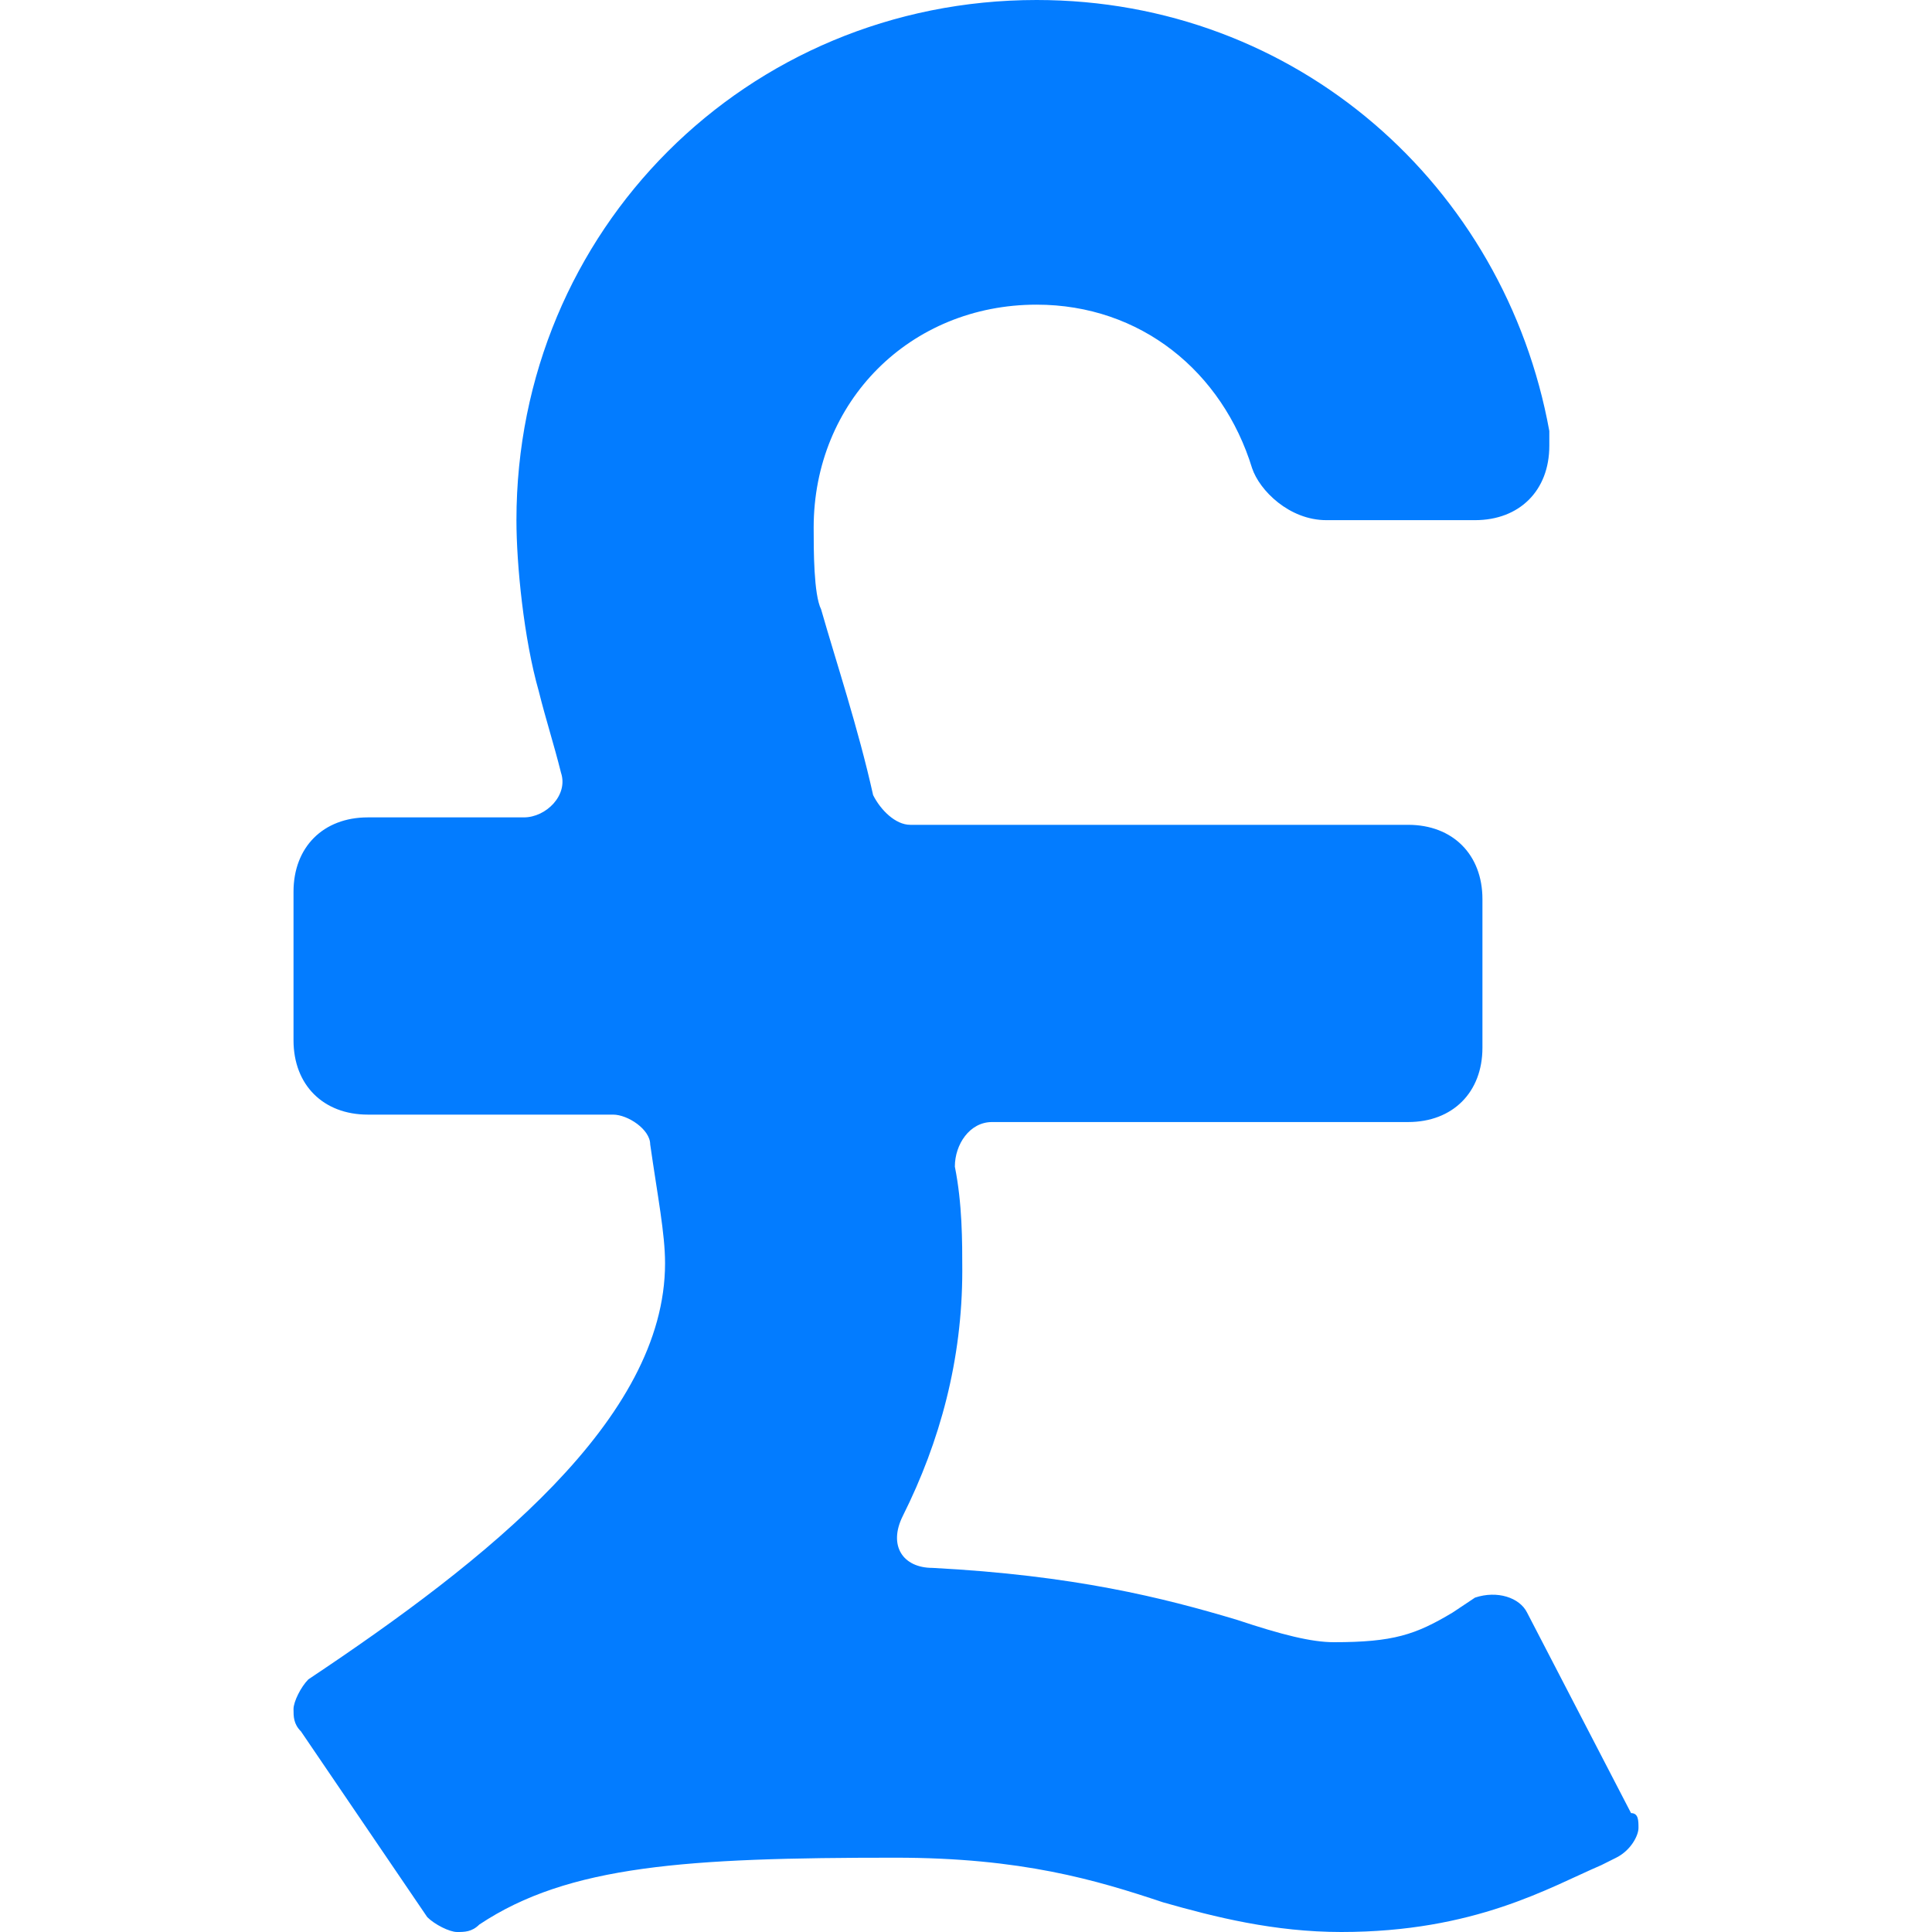
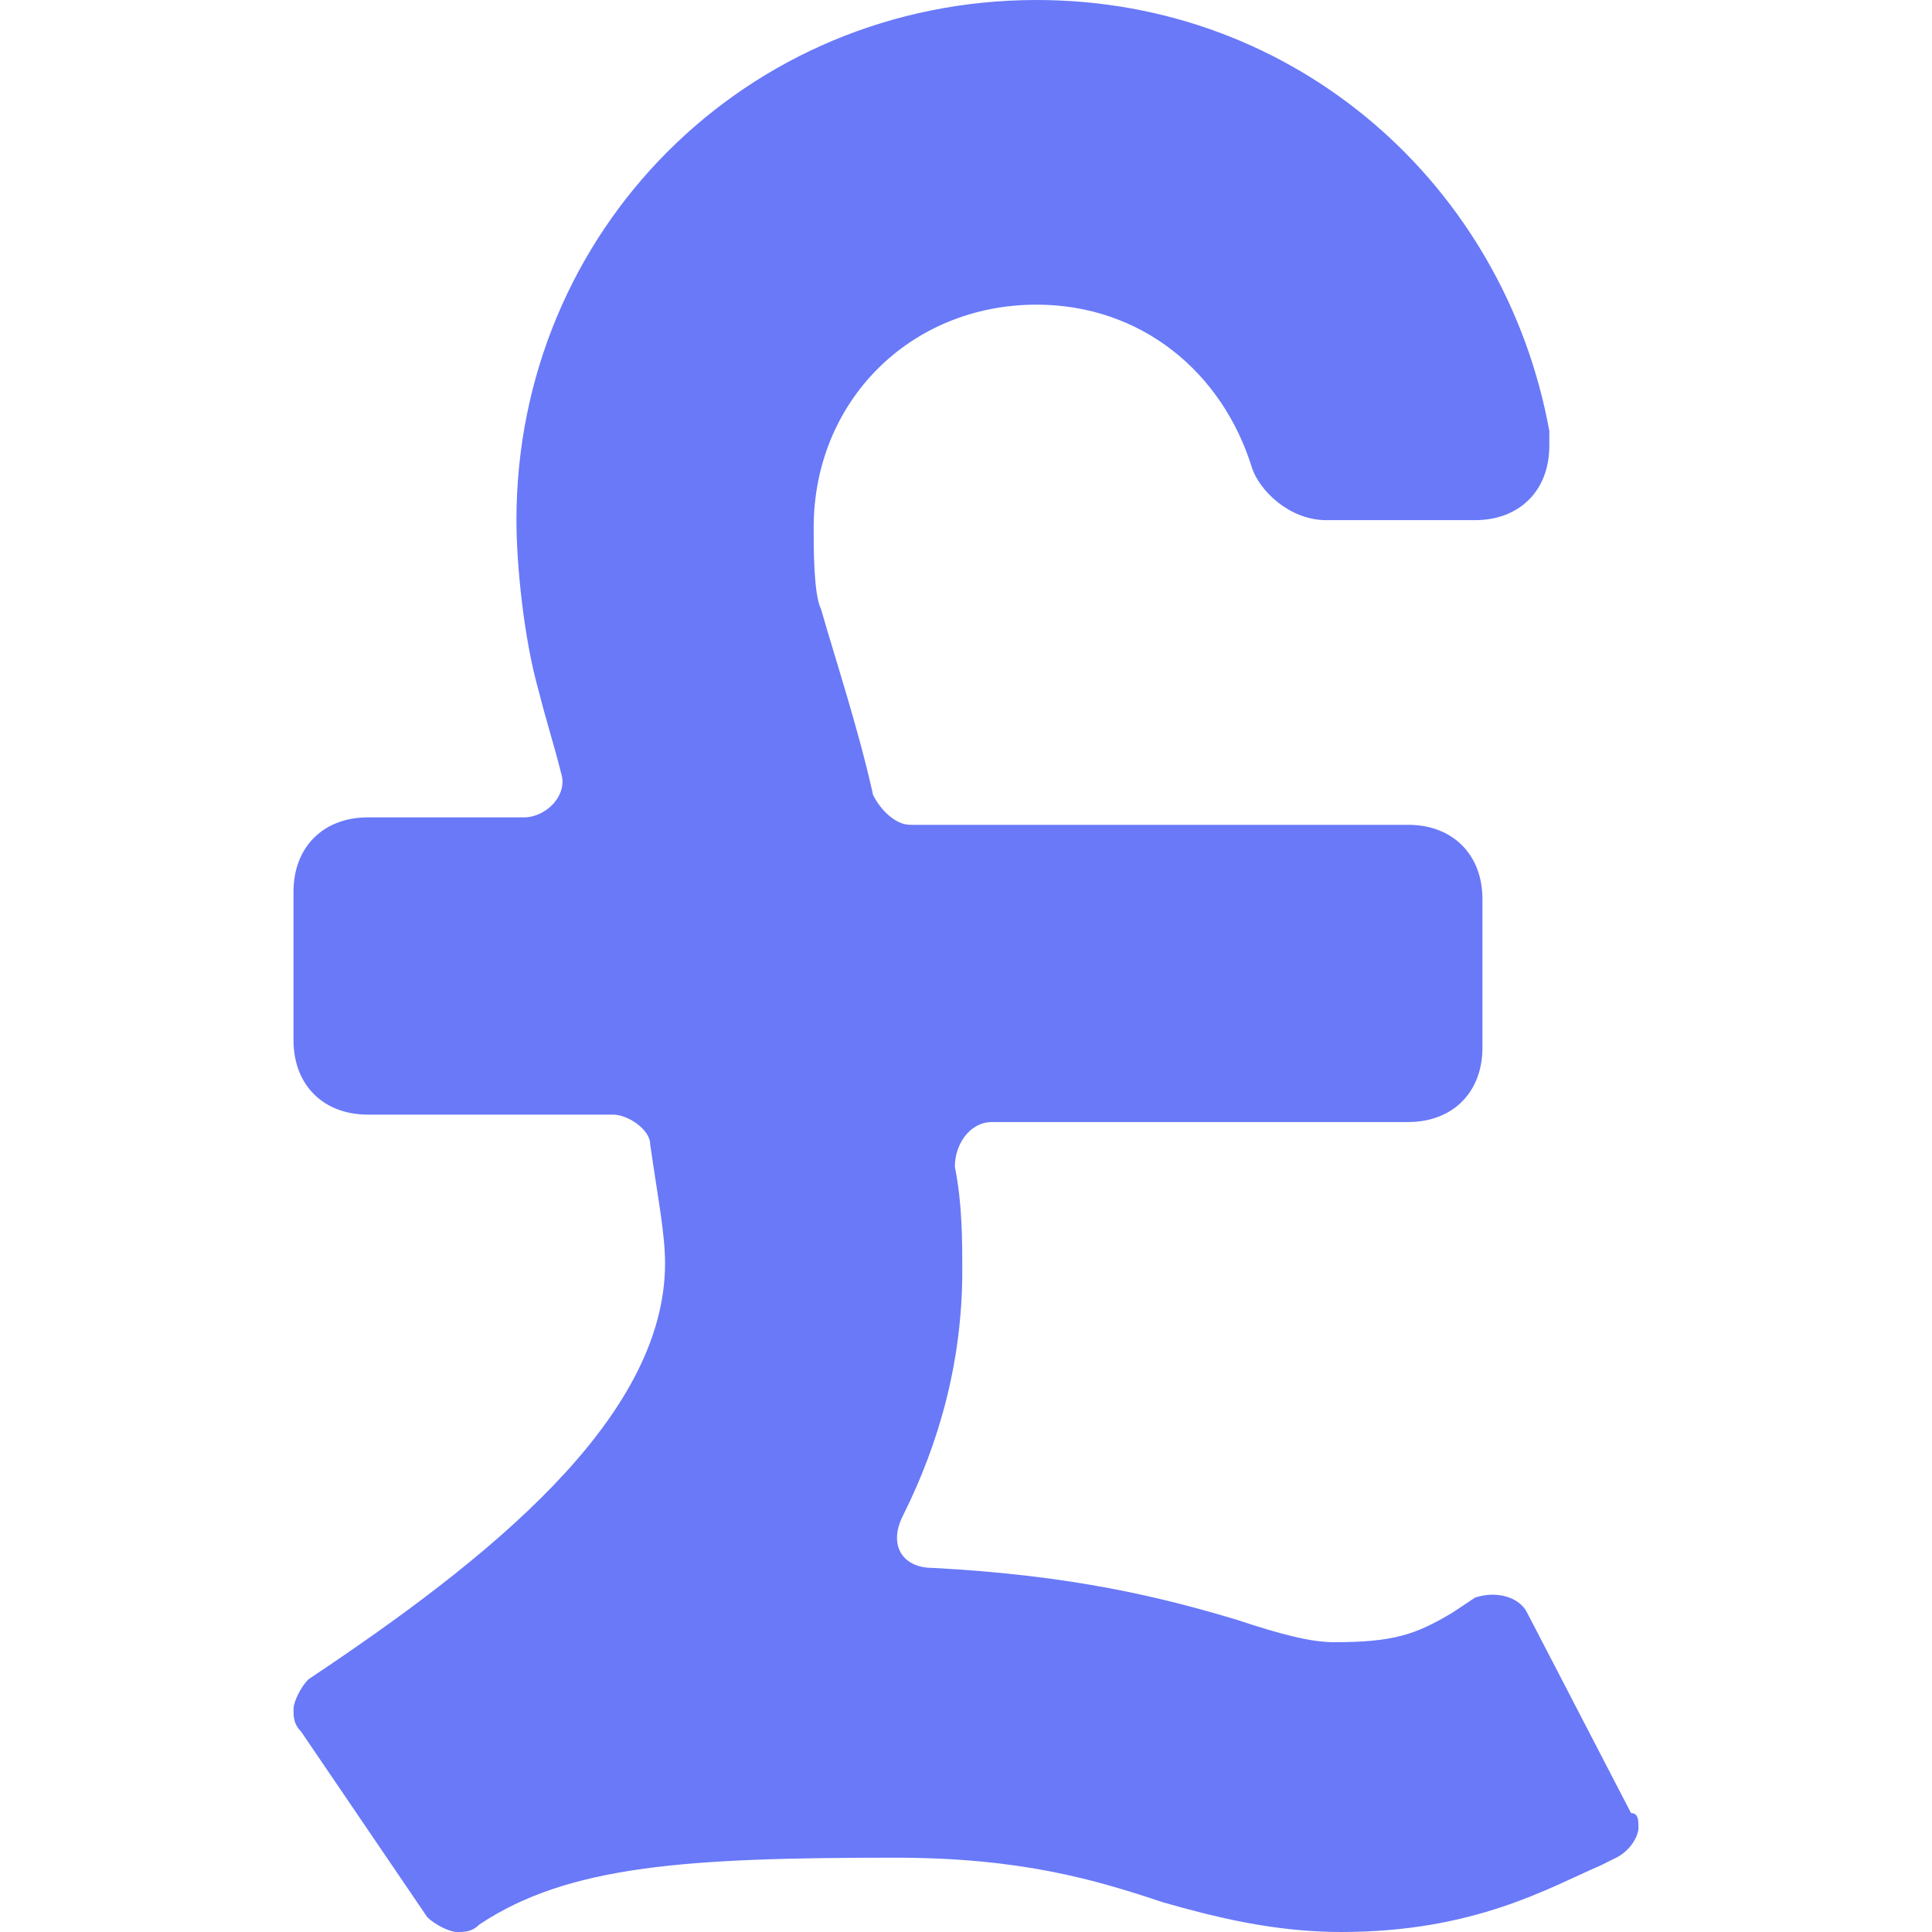
<svg xmlns="http://www.w3.org/2000/svg" version="1.1" viewBox="0 0 26 26" enable-background="new 0 0 26 26" width="512px" height="512px">
  <g>
-     <path d="m17.85,7h2c0.6,0 1-0.4 1-1 0-0.1 0-0.1 0-0.2-0.6-3.3-3.4-5.8-6.9-5.8-3.9,0-7,3.1-7,7 0,0.6 0.1,1.6 0.3,2.3 0.1,0.4 0.2,0.7 0.3,1.1 0.1,0.3-0.2,0.6-0.5,0.6h-2.1c-0.6,0-1,0.4-1,1v2c0,0.6 0.4,1 1,1h3.3c0.2,0 0.5,0.2 0.5,0.4 0.1,0.7 0.2,1.2 0.2,1.6 0,2.1-2.4,4-4.8,5.6-0.1,0.1-0.2,0.3-0.2,0.4s0,0.2 0.1,0.3l1.7,2.5c0.1,0.1 0.3,0.2 0.4,0.2s0.2,0 0.3-0.1c1.2-0.8 2.8-0.9 5.6-0.9 1.7,0 2.7,0.3 3.6,0.6 0.7,0.2 1.5,0.4 2.4,0.4 1.8,0 2.8-0.6 3.5-0.9l.2-.1c0.2-0.1 0.3-0.3 0.3-0.4s0-0.2-0.1-0.2l-1.4-2.7c-0.1-0.2-0.4-0.3-0.7-0.2l-.3,.2c-0.5,0.3-0.8,0.4-1.6,0.4-0.3,0-0.7-0.1-1.3-0.3-1-0.3-2.2-0.6-4.1-0.7-0.4,0-0.6-0.3-0.4-0.7 0.5-1 0.8-2.1 0.8-3.3 0-0.4 0-0.9-0.1-1.4 0-0.3 0.2-0.6 0.5-0.6h5.6c0.6,0 1-0.4 1-1v-2c0-0.6-0.4-1-1-1h-6.7c-0.2,0-0.4-0.2-0.5-0.4-0.2-0.9-0.5-1.8-0.7-2.5-0.1-0.2-0.1-0.8-0.1-1.1 0-1.7 1.3-3 3-3 1.4,0 2.5,0.9 2.9,2.2 0.1,0.3 0.5,0.7 1,0.7z" fill="#037cff" />
+     <path d="m17.85,7h2c0.6,0 1-0.4 1-1 0-0.1 0-0.1 0-0.2-0.6-3.3-3.4-5.8-6.9-5.8-3.9,0-7,3.1-7,7 0,0.6 0.1,1.6 0.3,2.3 0.1,0.4 0.2,0.7 0.3,1.1 0.1,0.3-0.2,0.6-0.5,0.6h-2.1c-0.6,0-1,0.4-1,1v2c0,0.6 0.4,1 1,1h3.3c0.2,0 0.5,0.2 0.5,0.4 0.1,0.7 0.2,1.2 0.2,1.6 0,2.1-2.4,4-4.8,5.6-0.1,0.1-0.2,0.3-0.2,0.4s0,0.2 0.1,0.3l1.7,2.5c0.1,0.1 0.3,0.2 0.4,0.2s0.2,0 0.3-0.1c1.2-0.8 2.8-0.9 5.6-0.9 1.7,0 2.7,0.3 3.6,0.6 0.7,0.2 1.5,0.4 2.4,0.4 1.8,0 2.8-0.6 3.5-0.9l.2-.1c0.2-0.1 0.3-0.3 0.3-0.4s0-0.2-0.1-0.2l-1.4-2.7c-0.1-0.2-0.4-0.3-0.7-0.2l-.3,.2c-0.5,0.3-0.8,0.4-1.6,0.4-0.3,0-0.7-0.1-1.3-0.3-1-0.3-2.2-0.6-4.1-0.7-0.4,0-0.6-0.3-0.4-0.7 0.5-1 0.8-2.1 0.8-3.3 0-0.4 0-0.9-0.1-1.4 0-0.3 0.2-0.6 0.5-0.6h5.6c0.6,0 1-0.4 1-1v-2c0-0.6-0.4-1-1-1h-6.7c-0.2,0-0.4-0.2-0.5-0.4-0.2-0.9-0.5-1.8-0.7-2.5-0.1-0.2-0.1-0.8-0.1-1.1 0-1.7 1.3-3 3-3 1.4,0 2.5,0.9 2.9,2.2 0.1,0.3 0.5,0.7 1,0.7z" fill="#6979F8" />
  </g>
</svg>
